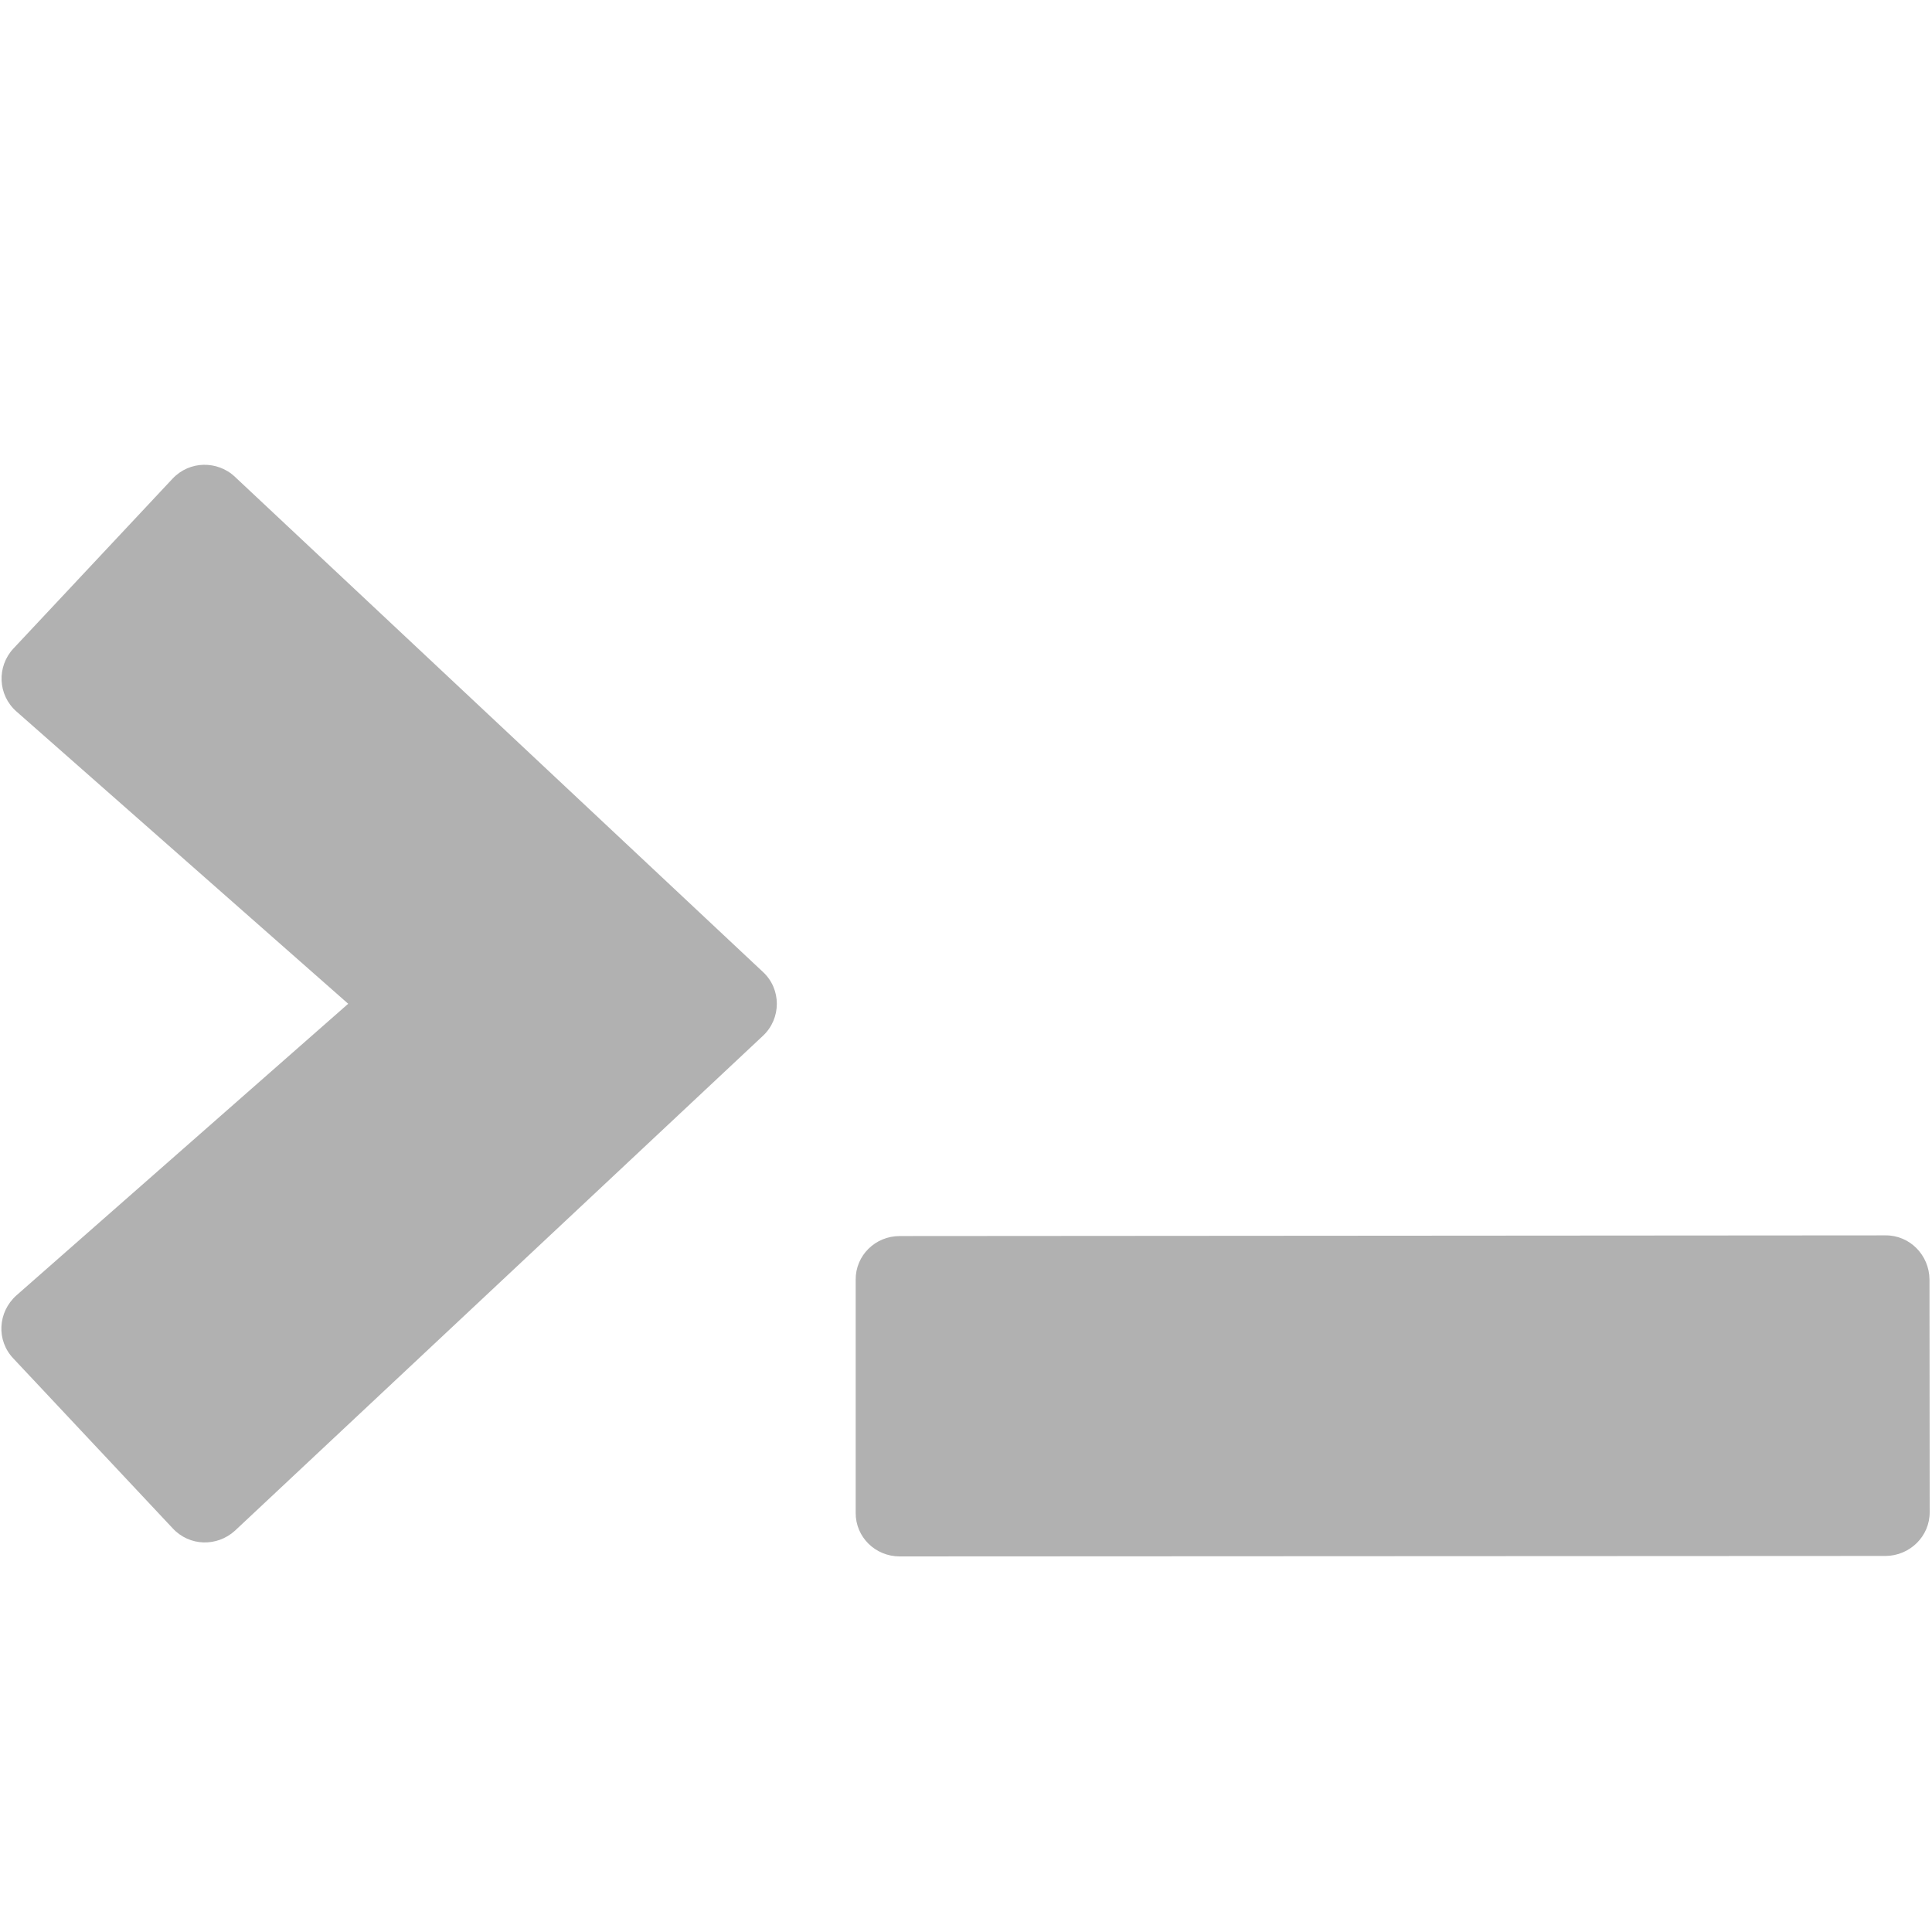
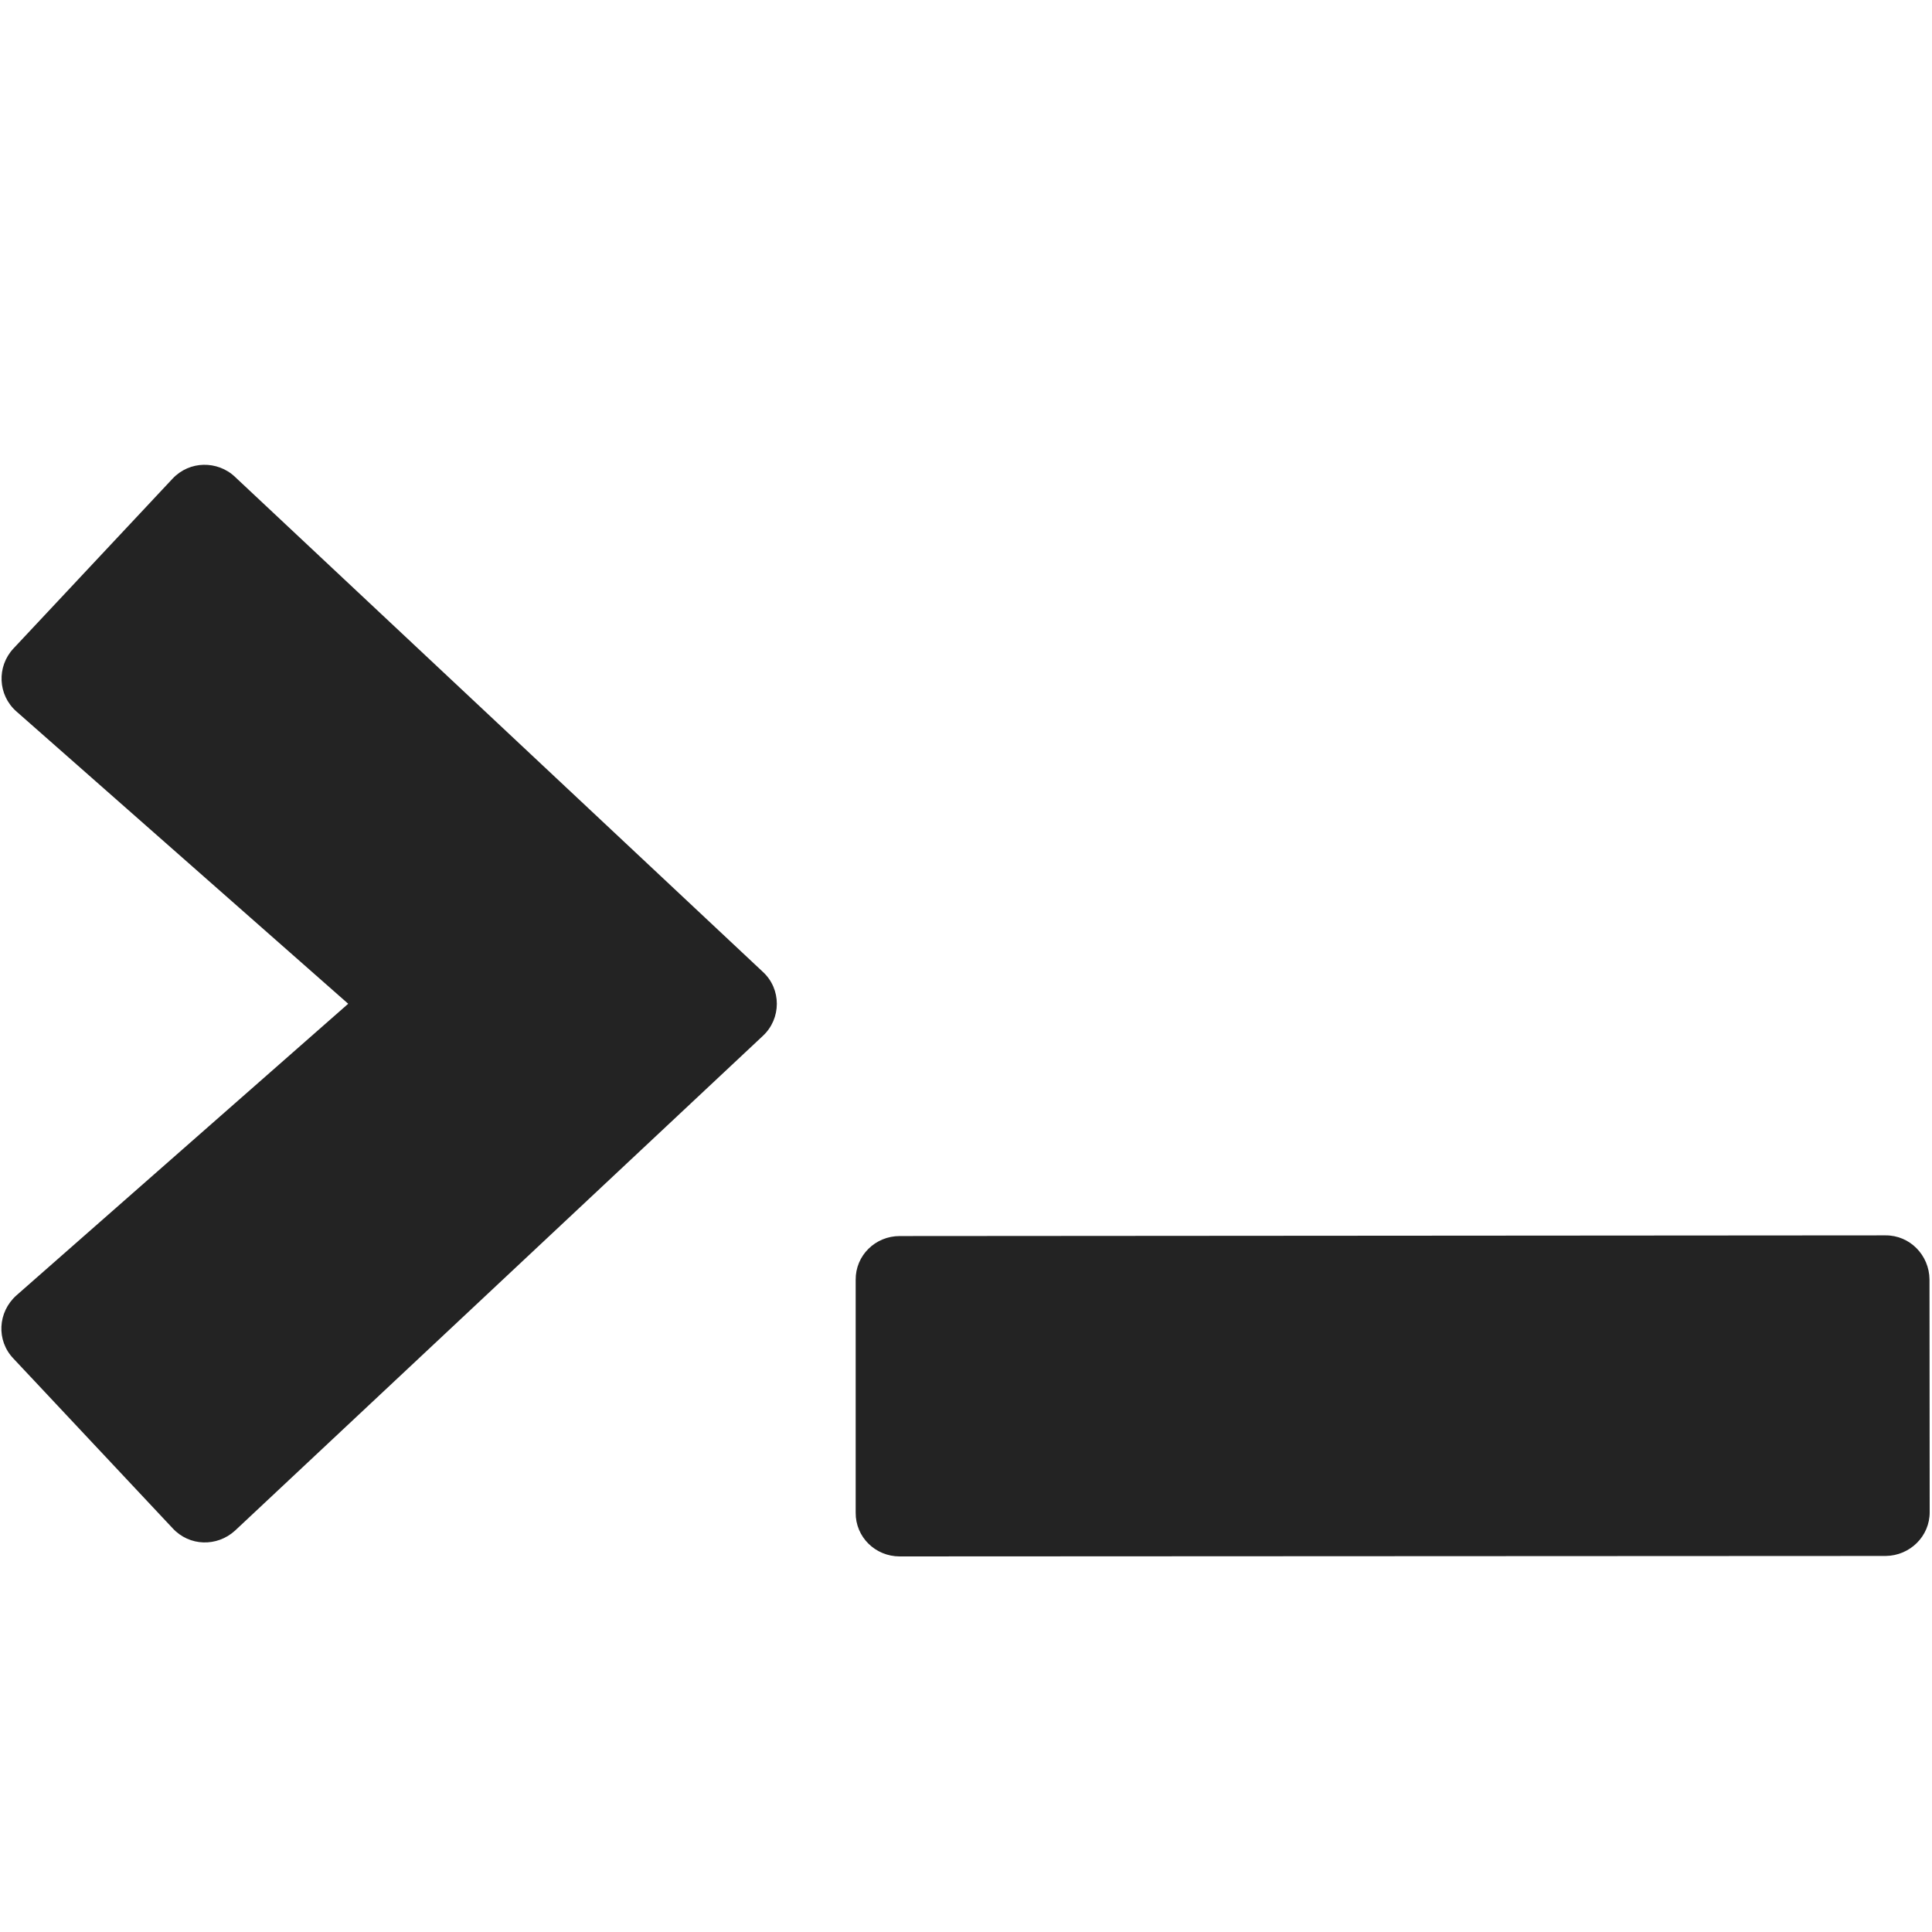
<svg xmlns="http://www.w3.org/2000/svg" width="32" height="32" viewBox="0 0 8.467 8.467" version="1.1" id="svg8">
  <defs id="defs2">
    <style id="style1399">.cls-1{fill:#e3e3e3;}</style>
  </defs>
-   <path style="fill:#b1b1b1;fill-opacity:1;stroke-width:0.022" d="m 0.892,2.037 c 0.049,-0.001 0.099,0.016 0.138,0.053 L 3.343,4.259 c 0.082,0.075 0.082,0.205 0,0.281 L 1.03,6.708 c -0.079,0.072 -0.2,0.069 -0.273,-0.01 L 0.059,5.954 C -0.017,5.875 -0.01,5.75 0.072,5.677 L 1.526,4.399 0.072,3.118 C -0.01,3.046 -0.015,2.921 0.059,2.842 l 0.698,-0.745 c 0.037,-0.039 0.086,-0.059 0.135,-0.06 z M 8.263,5.414 c 0.107,-9.072e-4 0.192,0.087 0.193,0.193 l 8.374e-4,1.019 c 9.07e-4,0.107 -0.087,0.192 -0.193,0.193 l -4.321,0.002 C 3.836,6.821 3.749,6.736 3.75,6.629 V 5.609 C 3.749,5.502 3.836,5.417 3.943,5.417 Z" id="path1026" />
+   <path style="fill:#232323;fill-opacity:1;stroke-width:0.022" d="m 0.892,2.037 c 0.049,-0.001 0.099,0.016 0.138,0.053 L 3.343,4.259 c 0.082,0.075 0.082,0.205 0,0.281 L 1.03,6.708 c -0.079,0.072 -0.2,0.069 -0.273,-0.01 L 0.059,5.954 C -0.017,5.875 -0.01,5.75 0.072,5.677 L 1.526,4.399 0.072,3.118 C -0.01,3.046 -0.015,2.921 0.059,2.842 l 0.698,-0.745 c 0.037,-0.039 0.086,-0.059 0.135,-0.06 z M 8.263,5.414 c 0.107,-9.072e-4 0.192,0.087 0.193,0.193 l 8.374e-4,1.019 c 9.07e-4,0.107 -0.087,0.192 -0.193,0.193 l -4.321,0.002 C 3.836,6.821 3.749,6.736 3.75,6.629 V 5.609 C 3.749,5.502 3.836,5.417 3.943,5.417 Z" id="path1026" />
</svg>
